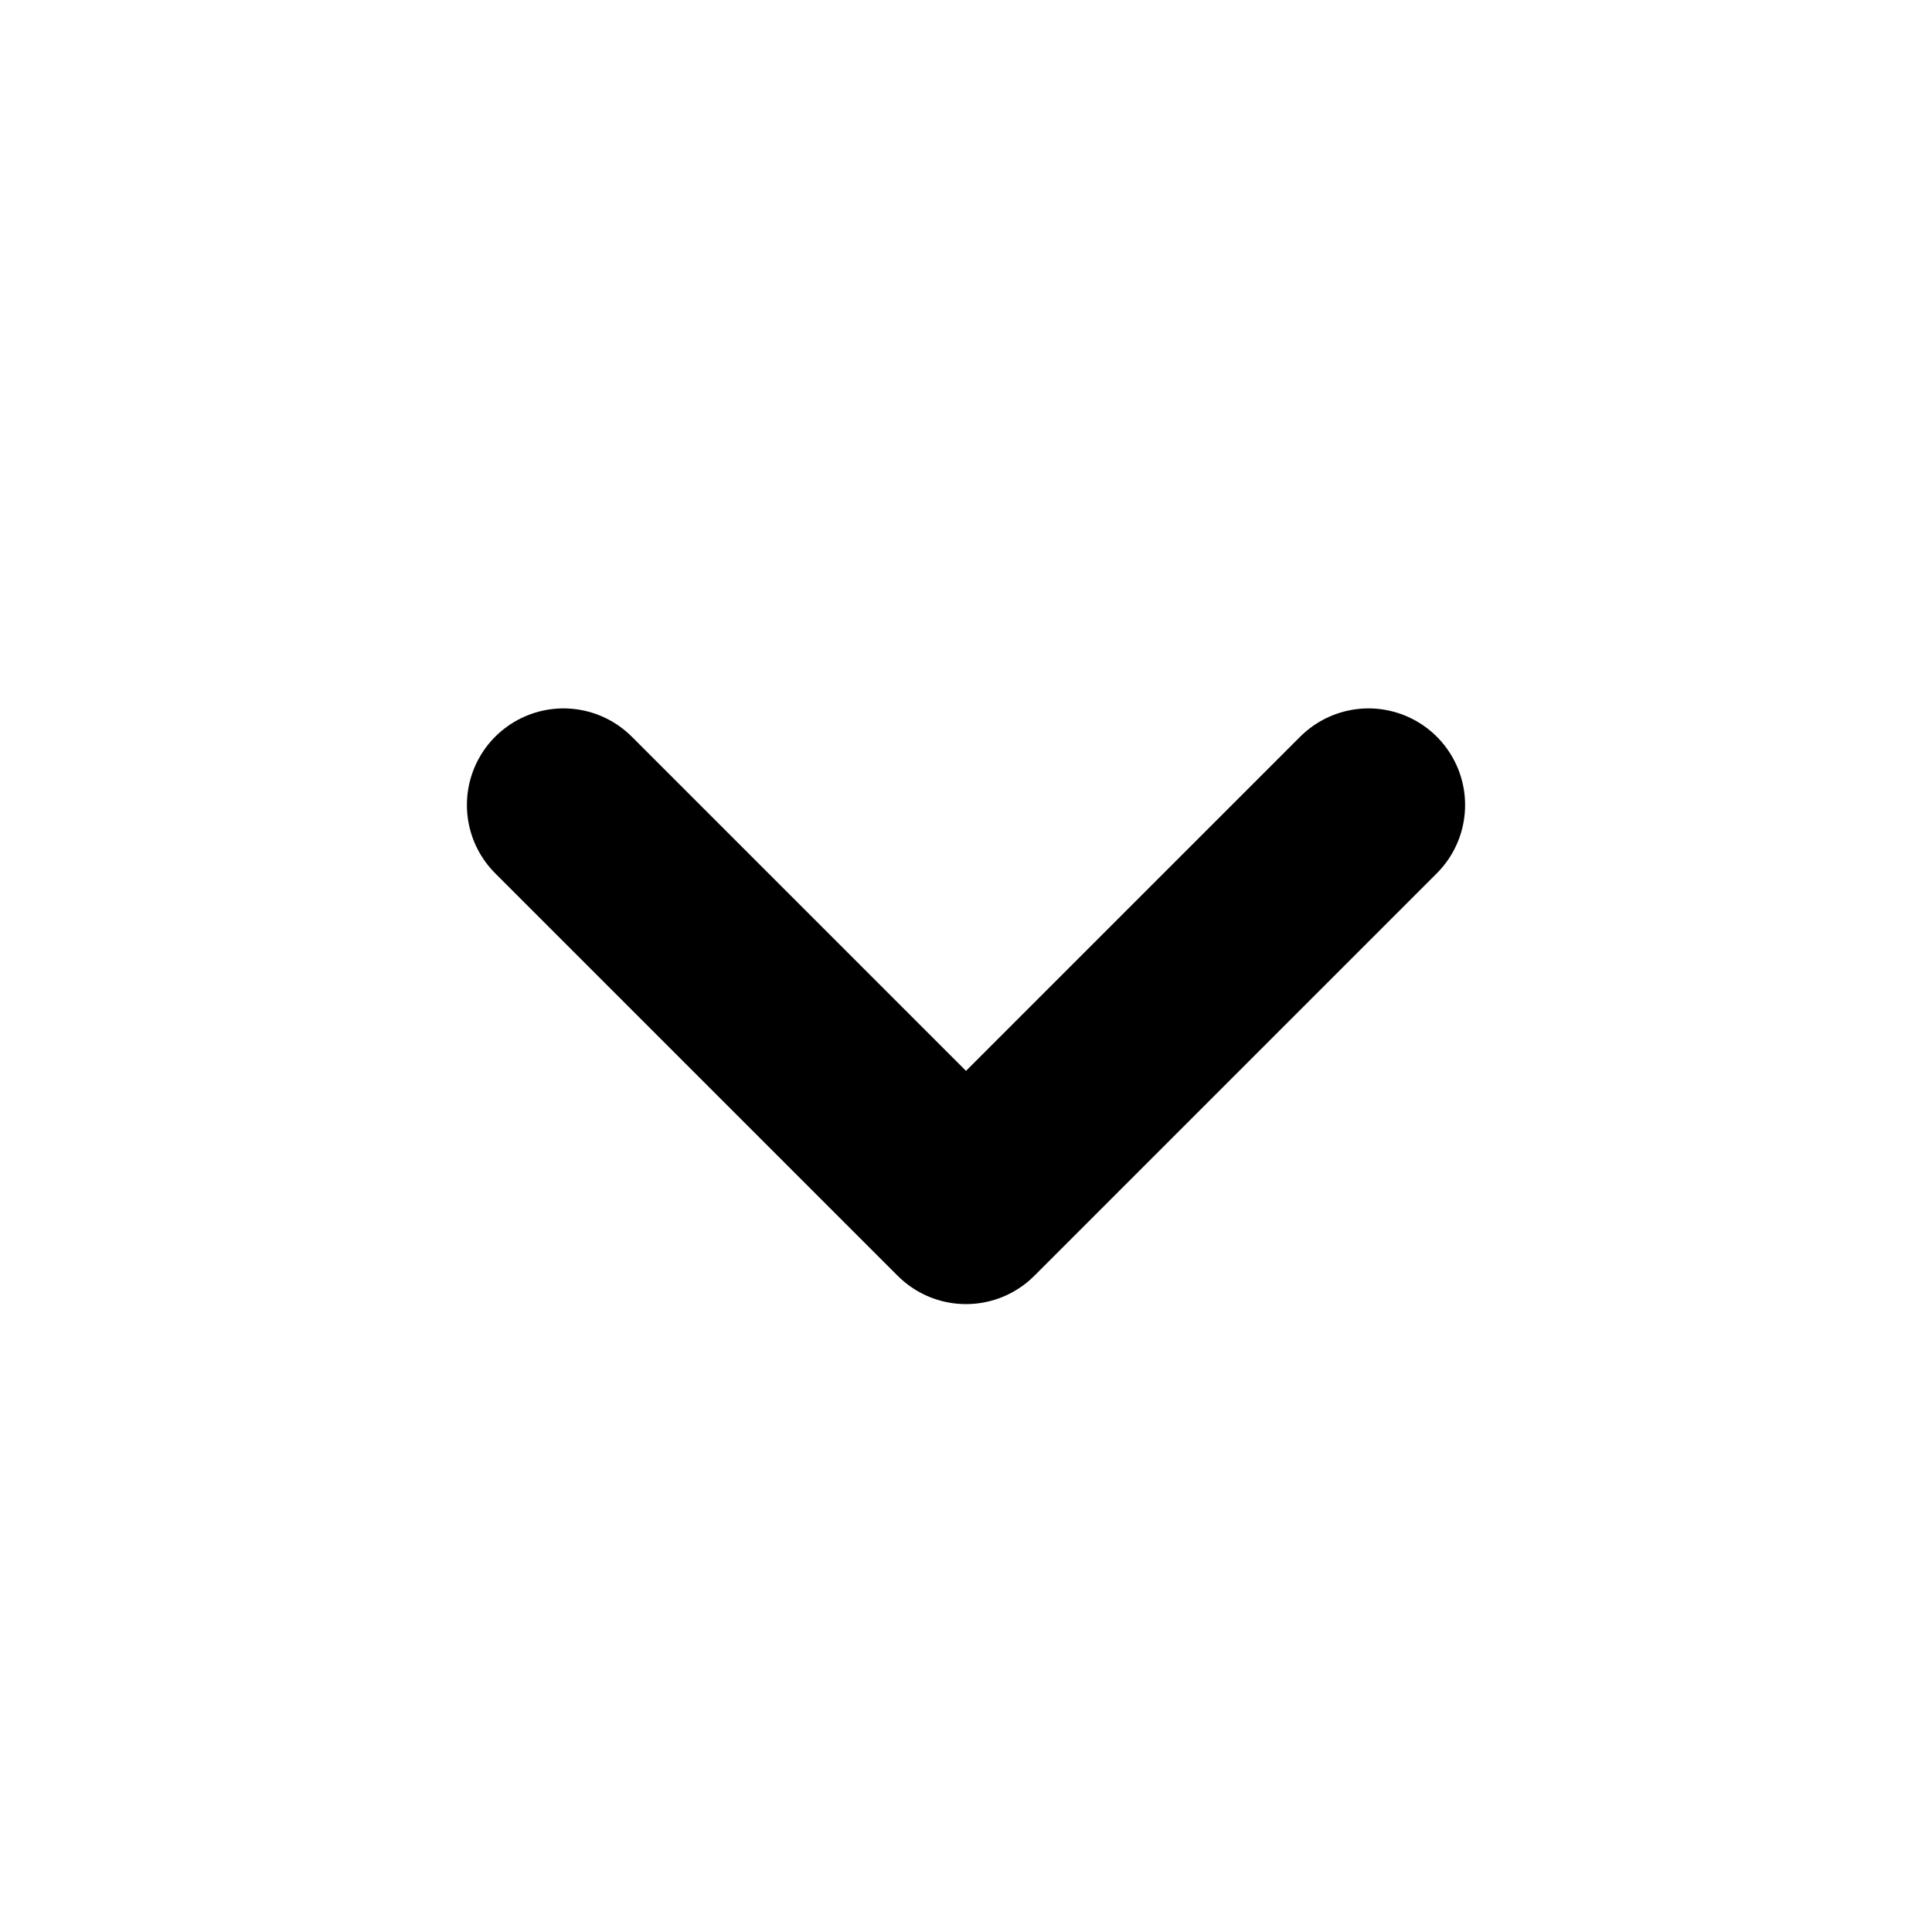
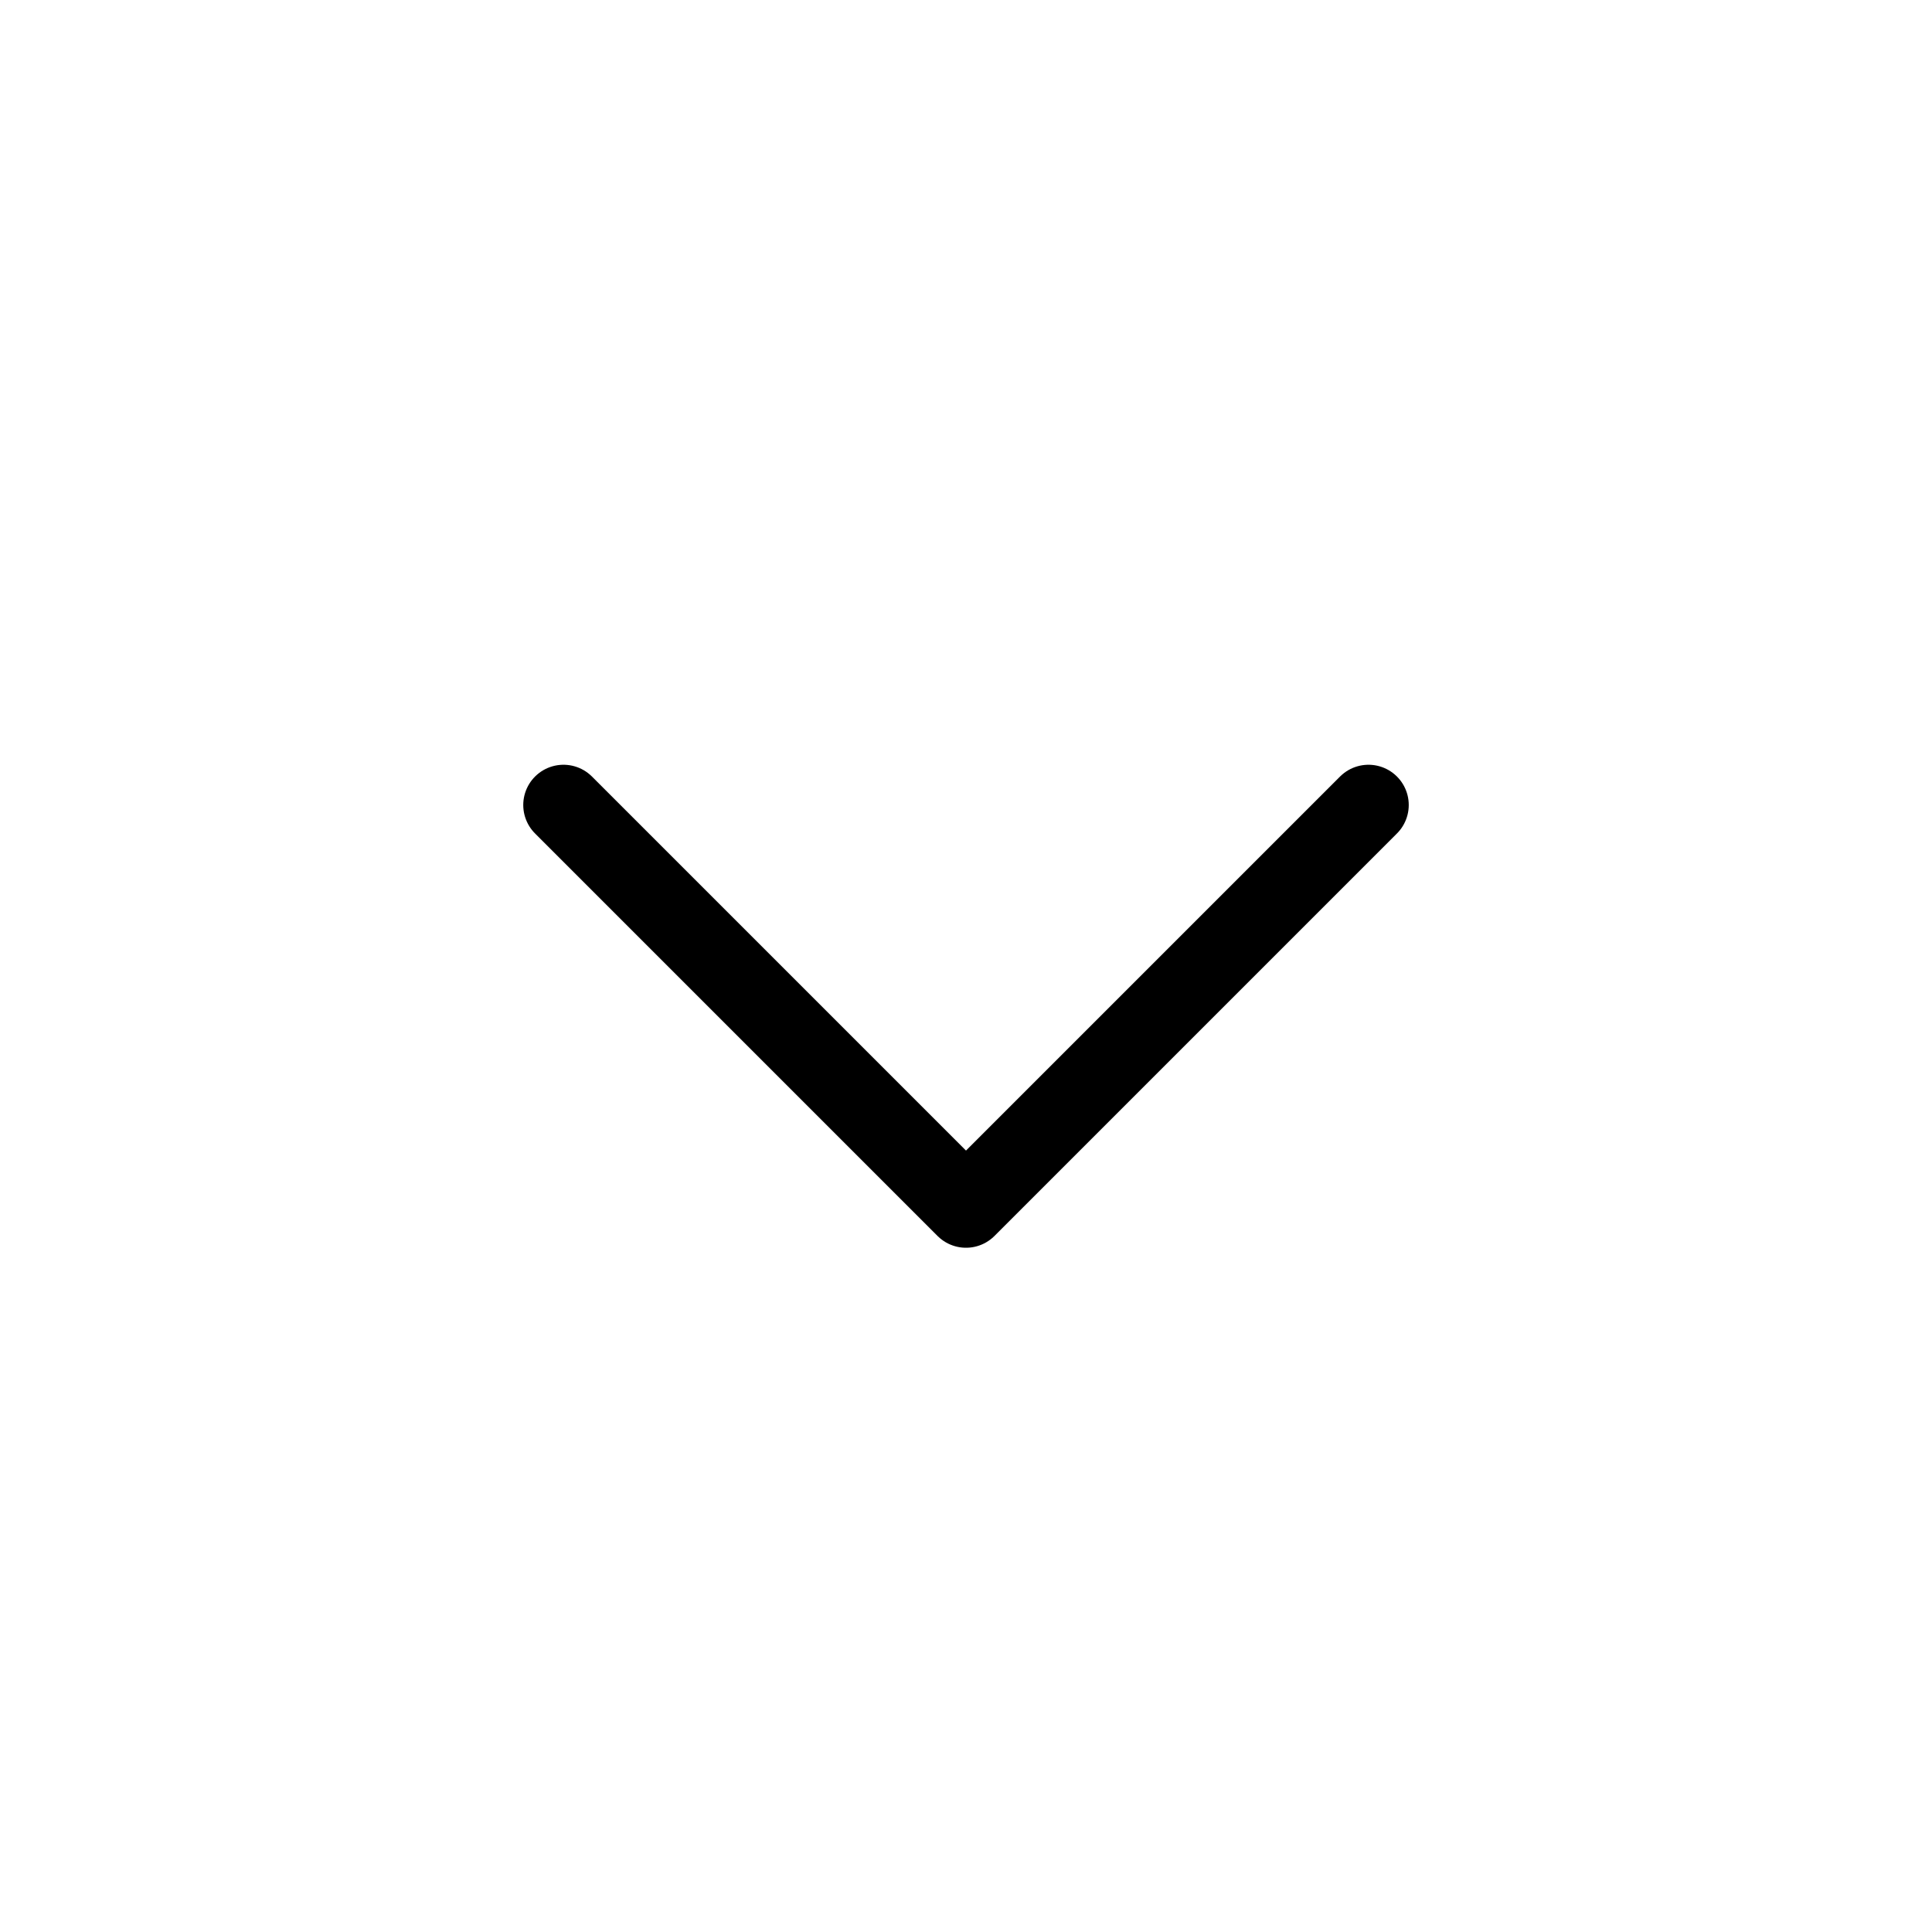
<svg xmlns="http://www.w3.org/2000/svg" width="100px" height="100px" viewBox="0 0 24 24" fill="none">
  <g id="SVGRepo_bgCarrier" stroke-width="0" />
  <g id="SVGRepo_tracerCarrier" stroke-linecap="round" stroke-linejoin="round" stroke="#CCCCCC" stroke-width="0.048" />
  <g id="SVGRepo_iconCarrier">
-     <path d="M7 10L12 15L17 10" stroke="#000000" stroke-width="2.4" stroke-linecap="round" stroke-linejoin="round" />
+     <path d="M7 10L12 15L17 10" stroke="#000000" stroke-width="1" stroke-linecap="round" stroke-linejoin="round" />
  </g>
</svg>
